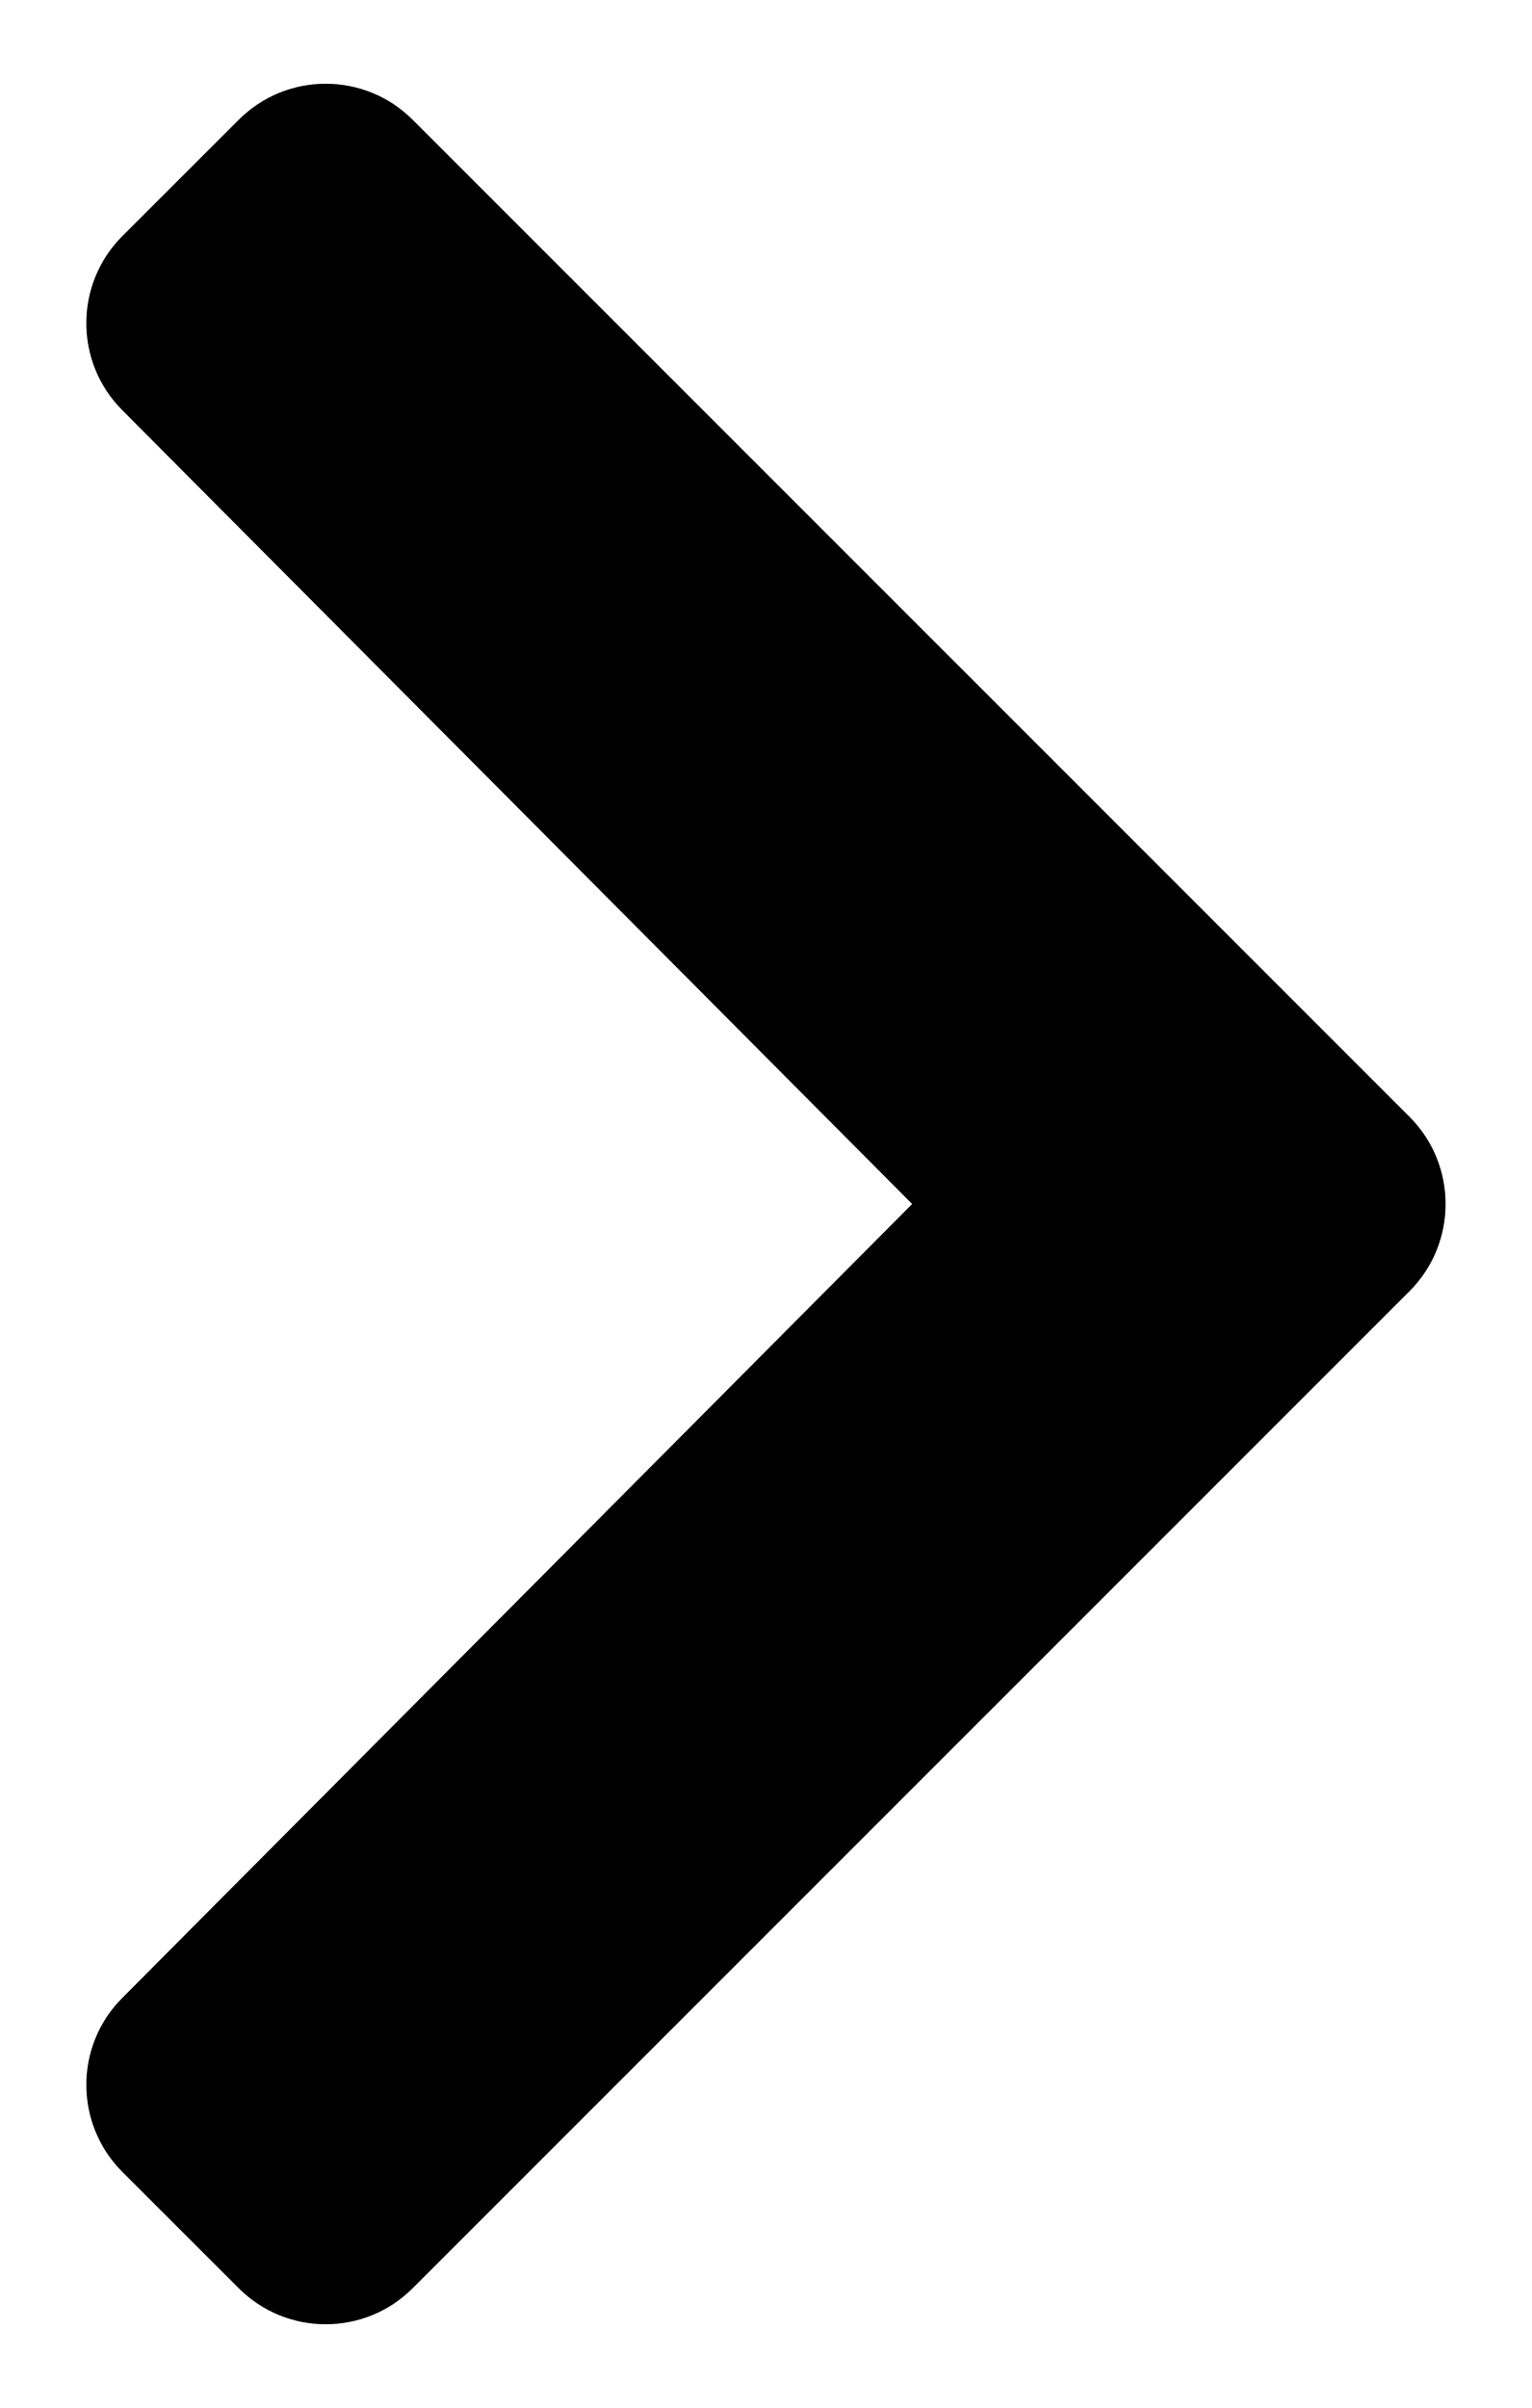
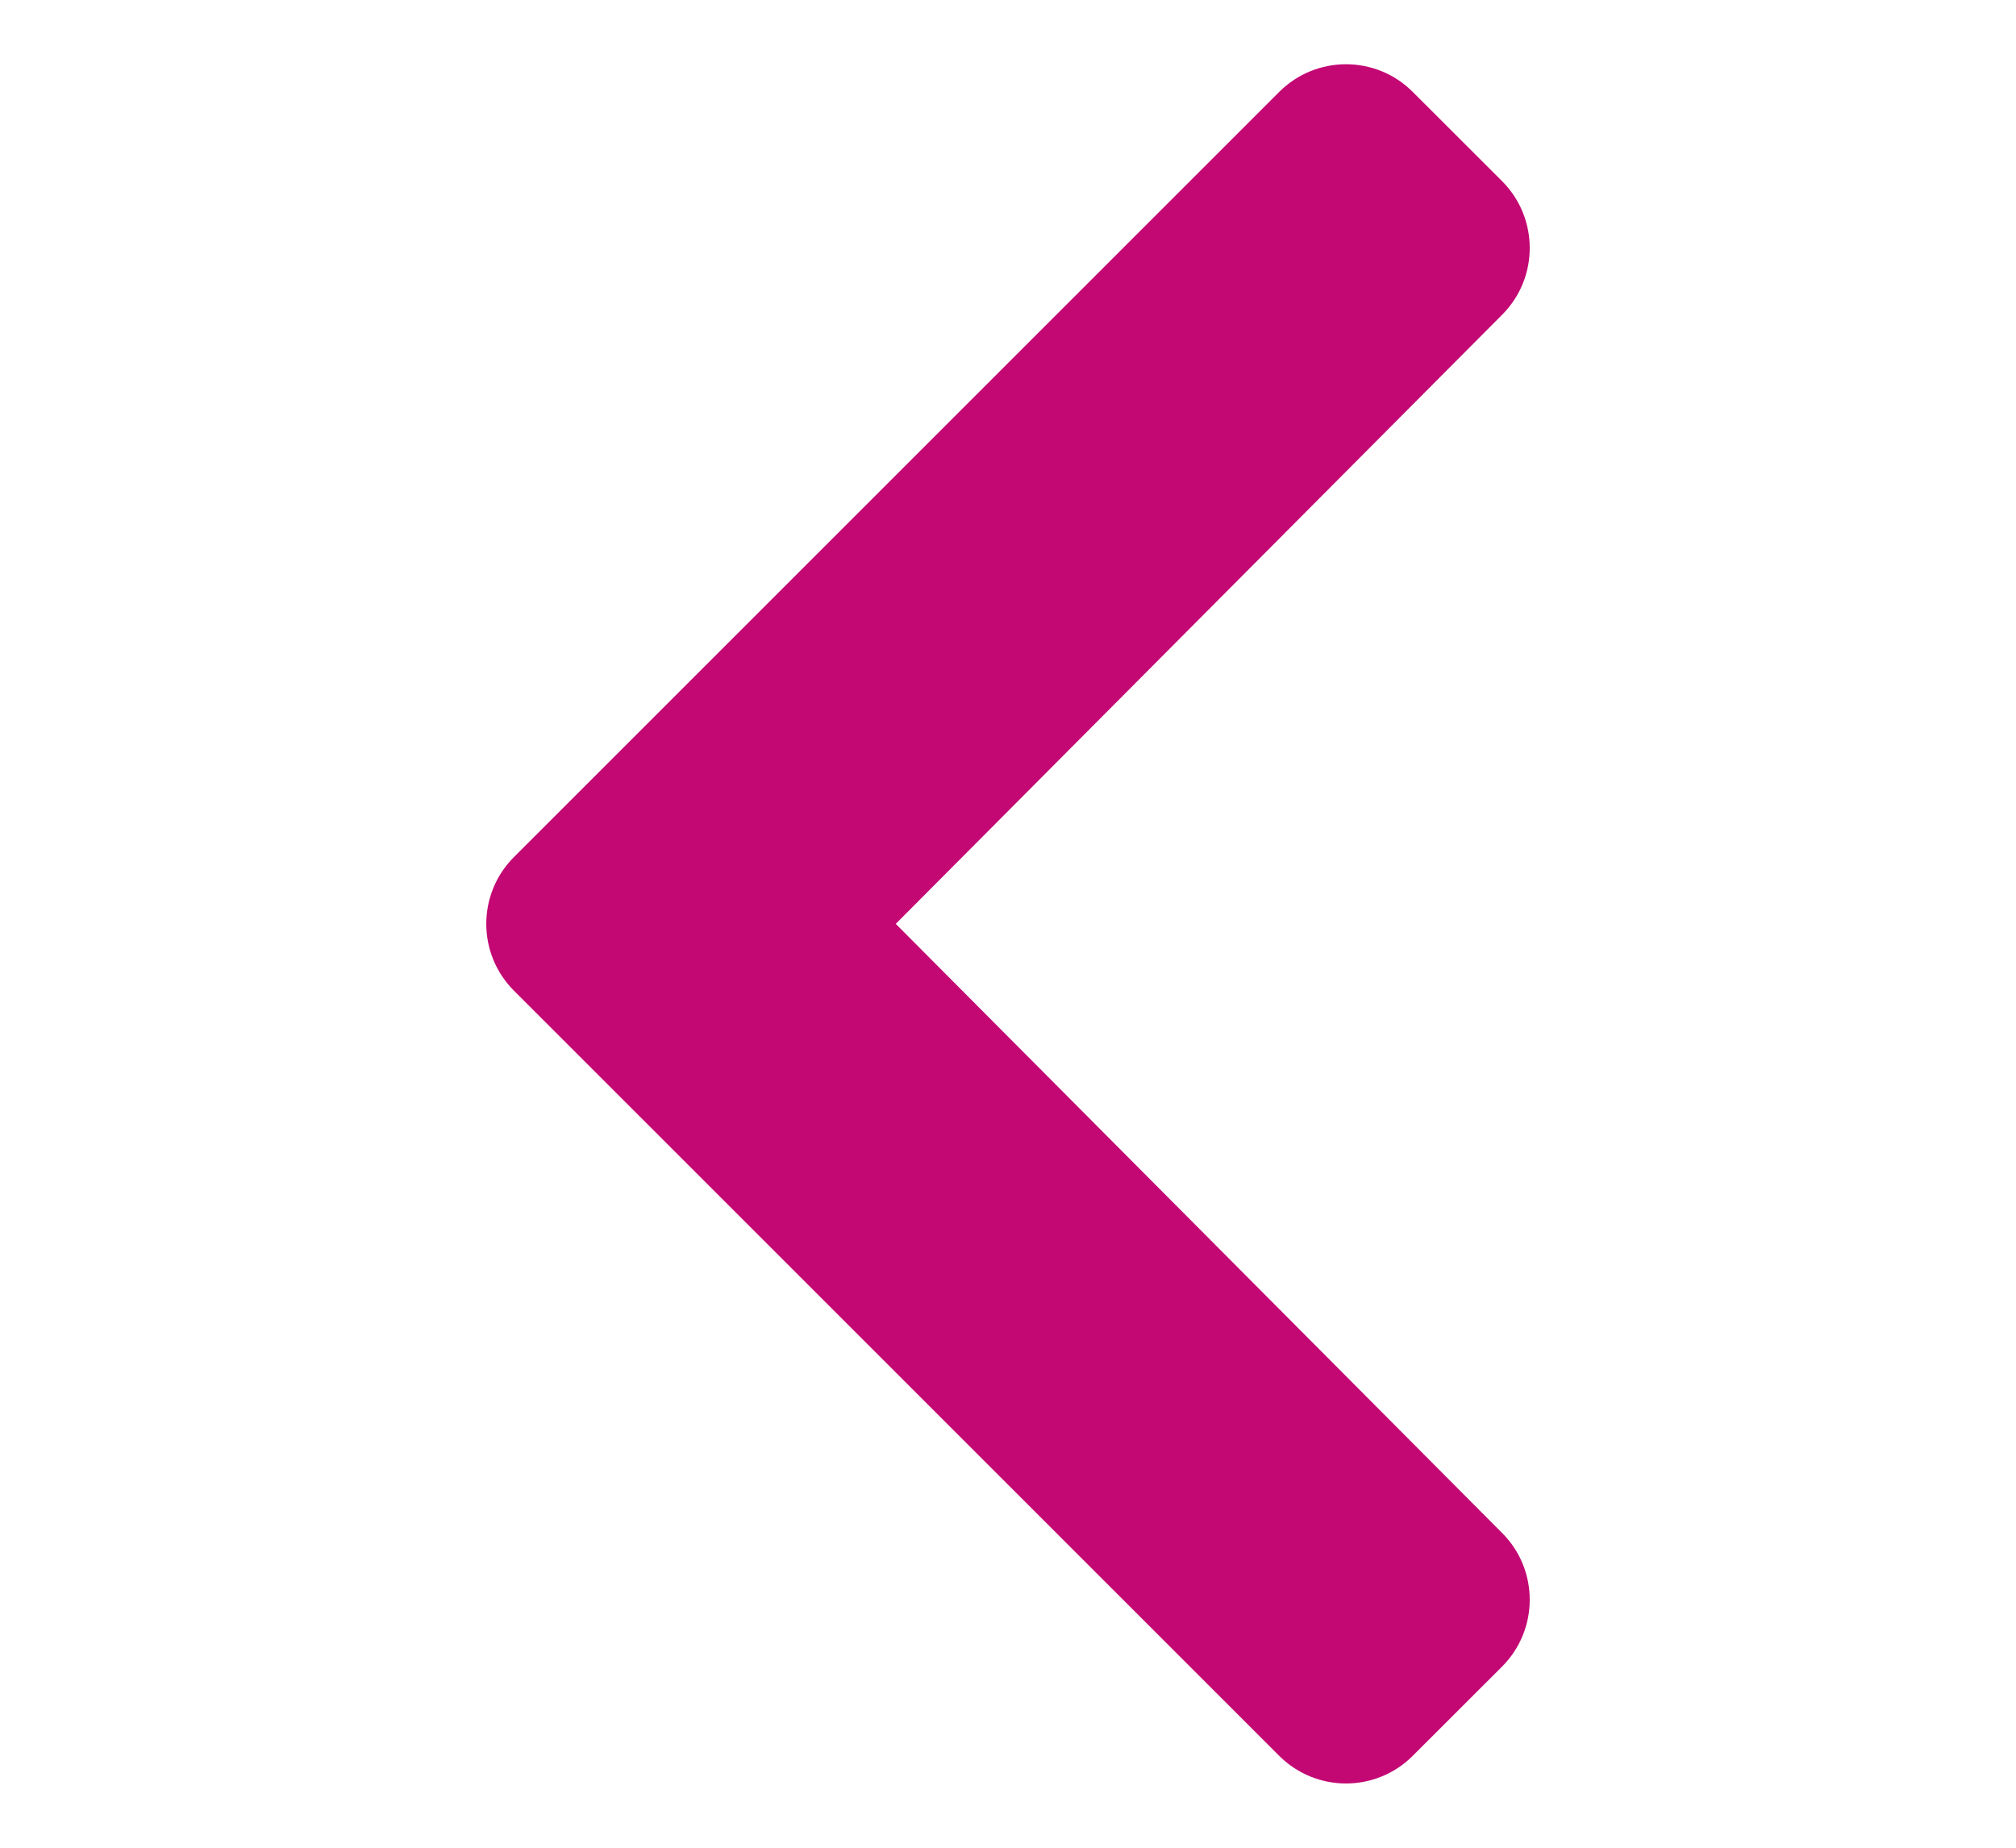
- <svg xmlns="http://www.w3.org/2000/svg" width="14" height="22" viewBox="0 0 14 22" fill="none">
-   <path d="M12.882 11.796L3.772 20.905C3.333 21.345 2.62 21.345 2.181 20.905L1.118 19.843C0.68 19.404 0.679 18.693 1.117 18.254L8.336 11L1.116 3.746C0.679 3.307 0.68 2.596 1.118 2.157L2.181 1.095C2.62 0.655 3.333 0.655 3.772 1.095L12.882 10.204C13.321 10.644 13.321 11.356 12.882 11.796Z" fill="black" />
+ <svg xmlns="http://www.w3.org/2000/svg" width="24" height="22" viewBox="0 0 24 22" fill="none">
+   <path d="M6.119 10.204L15.228 1.095C15.668 0.655 16.38 0.655 16.819 1.095L17.882 2.157C18.32 2.596 18.321 3.307 17.884 3.746L10.664 11L17.884 18.254C18.321 18.693 18.32 19.404 17.882 19.843L16.819 20.905C16.38 21.345 15.668 21.345 15.228 20.905L6.119 11.796C5.679 11.356 5.679 10.644 6.119 10.204Z" fill="#C30873" />
</svg>
